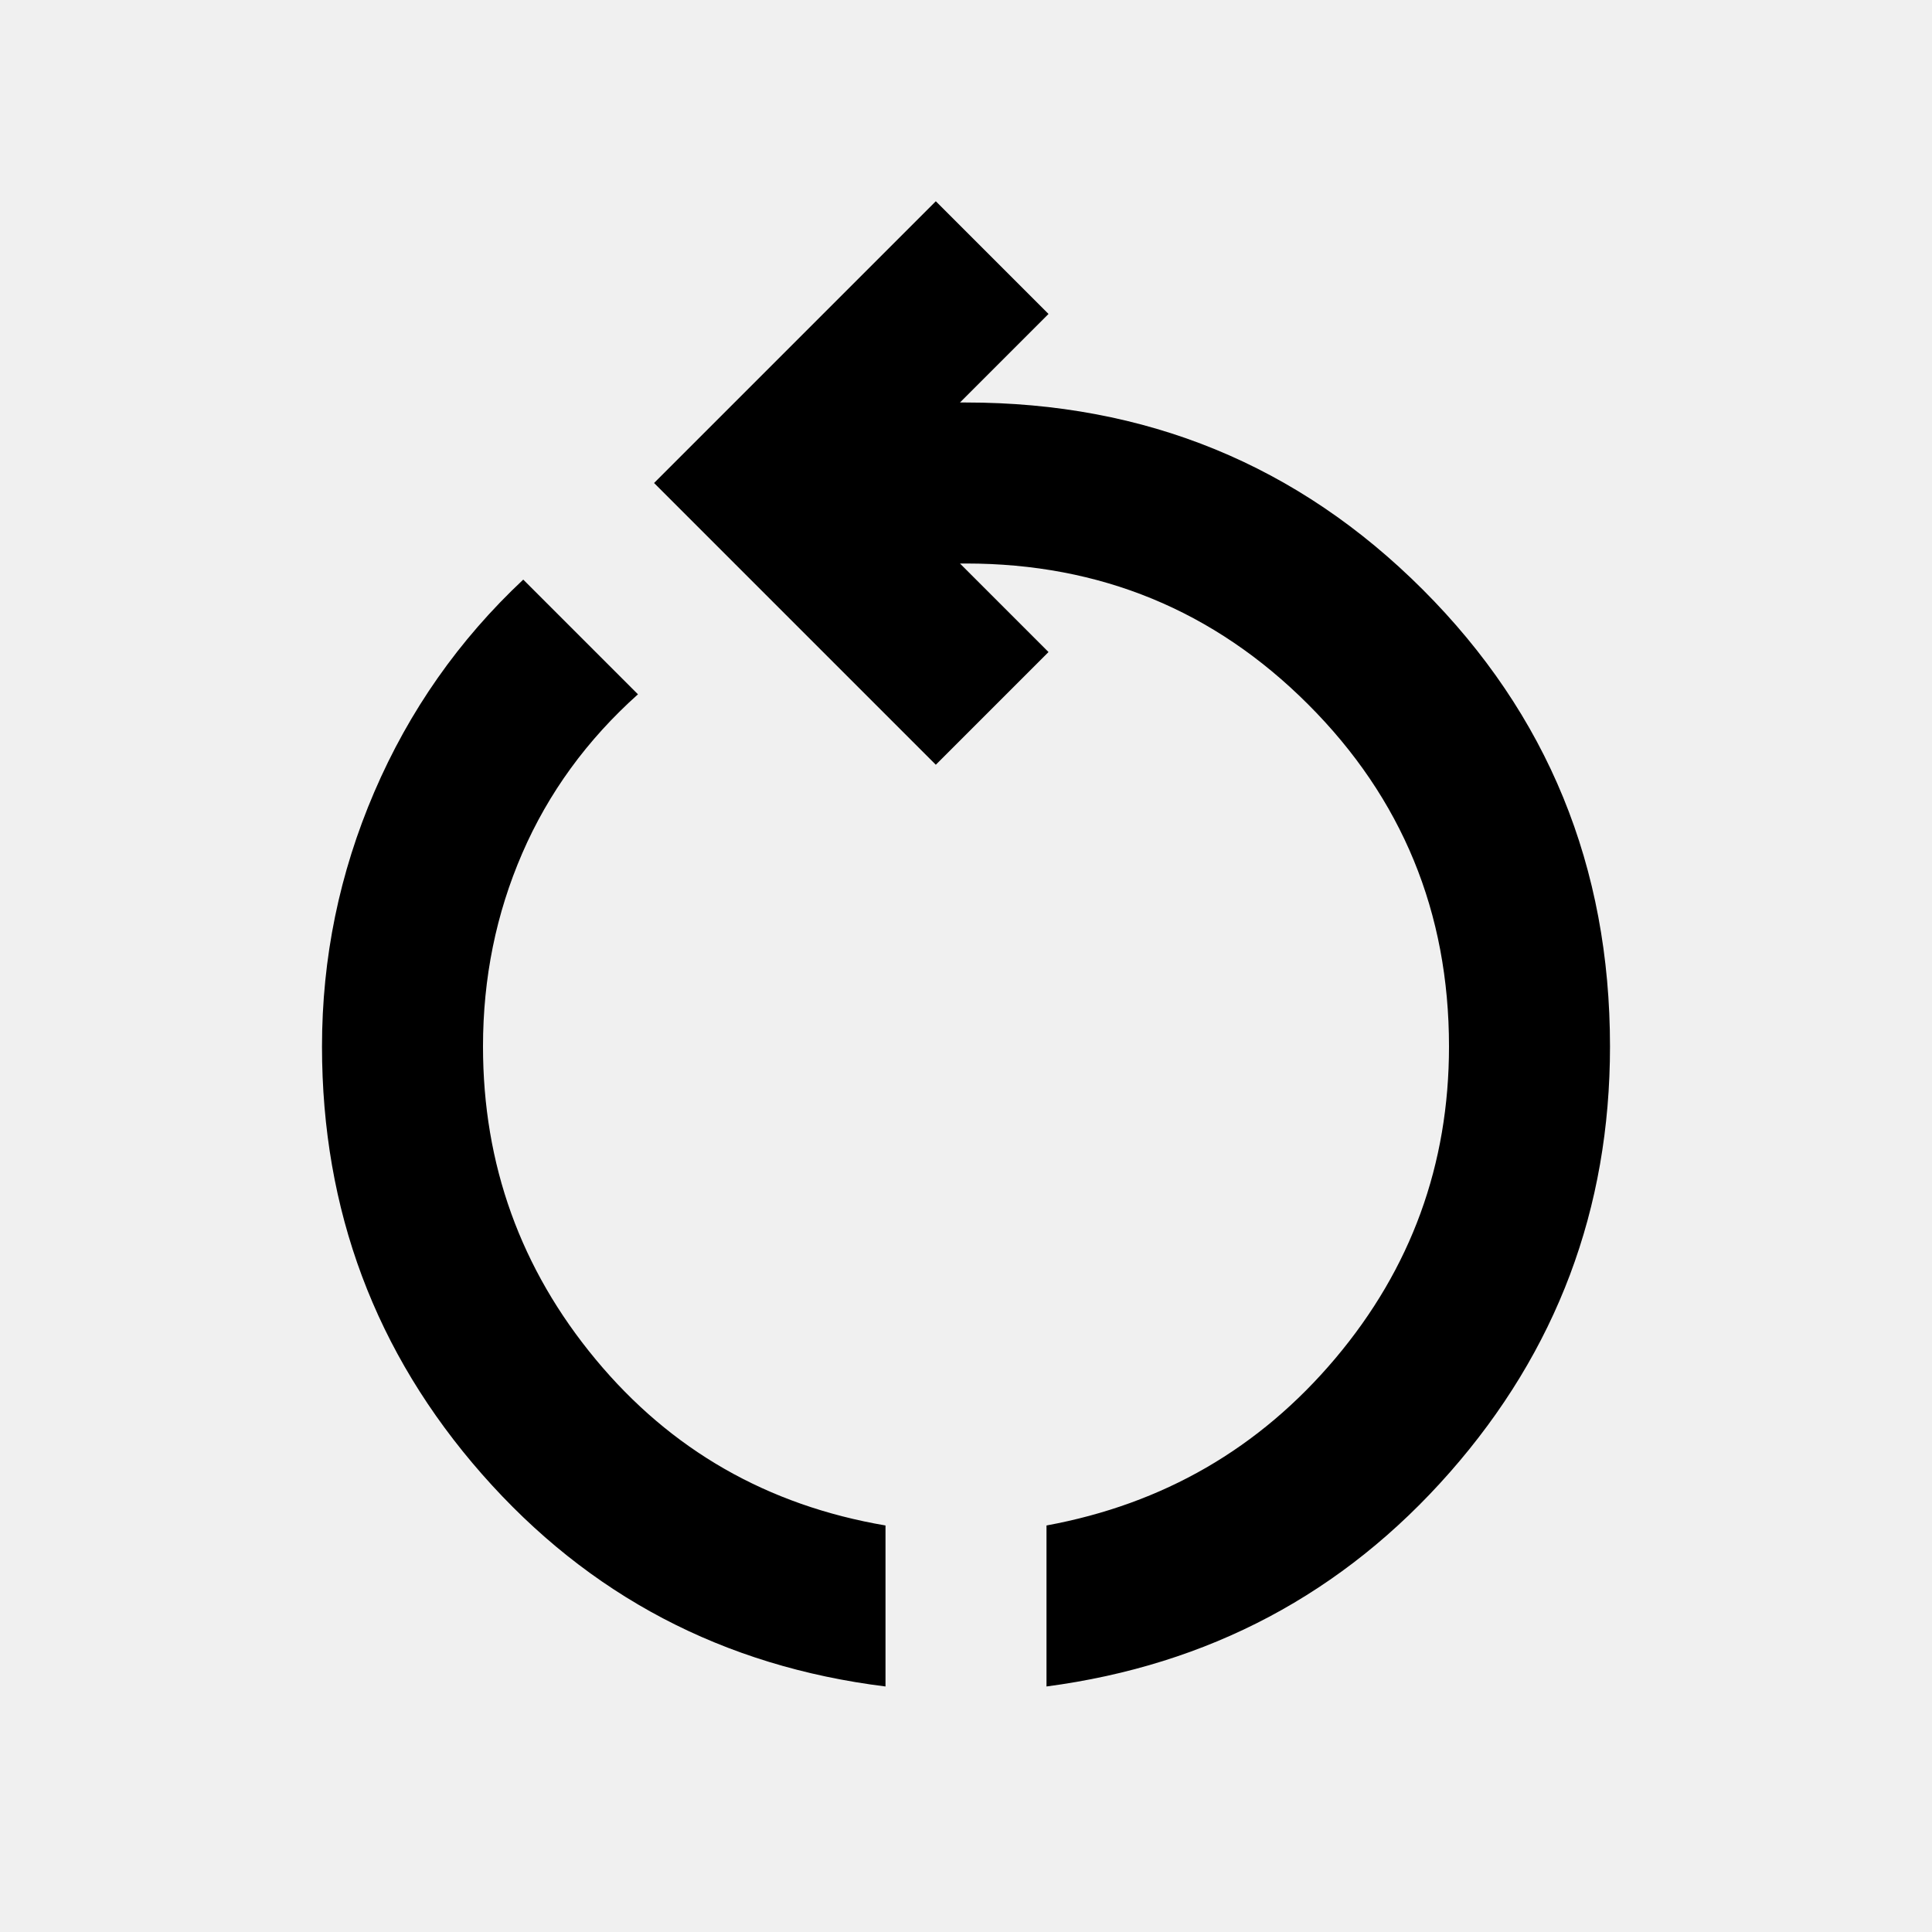
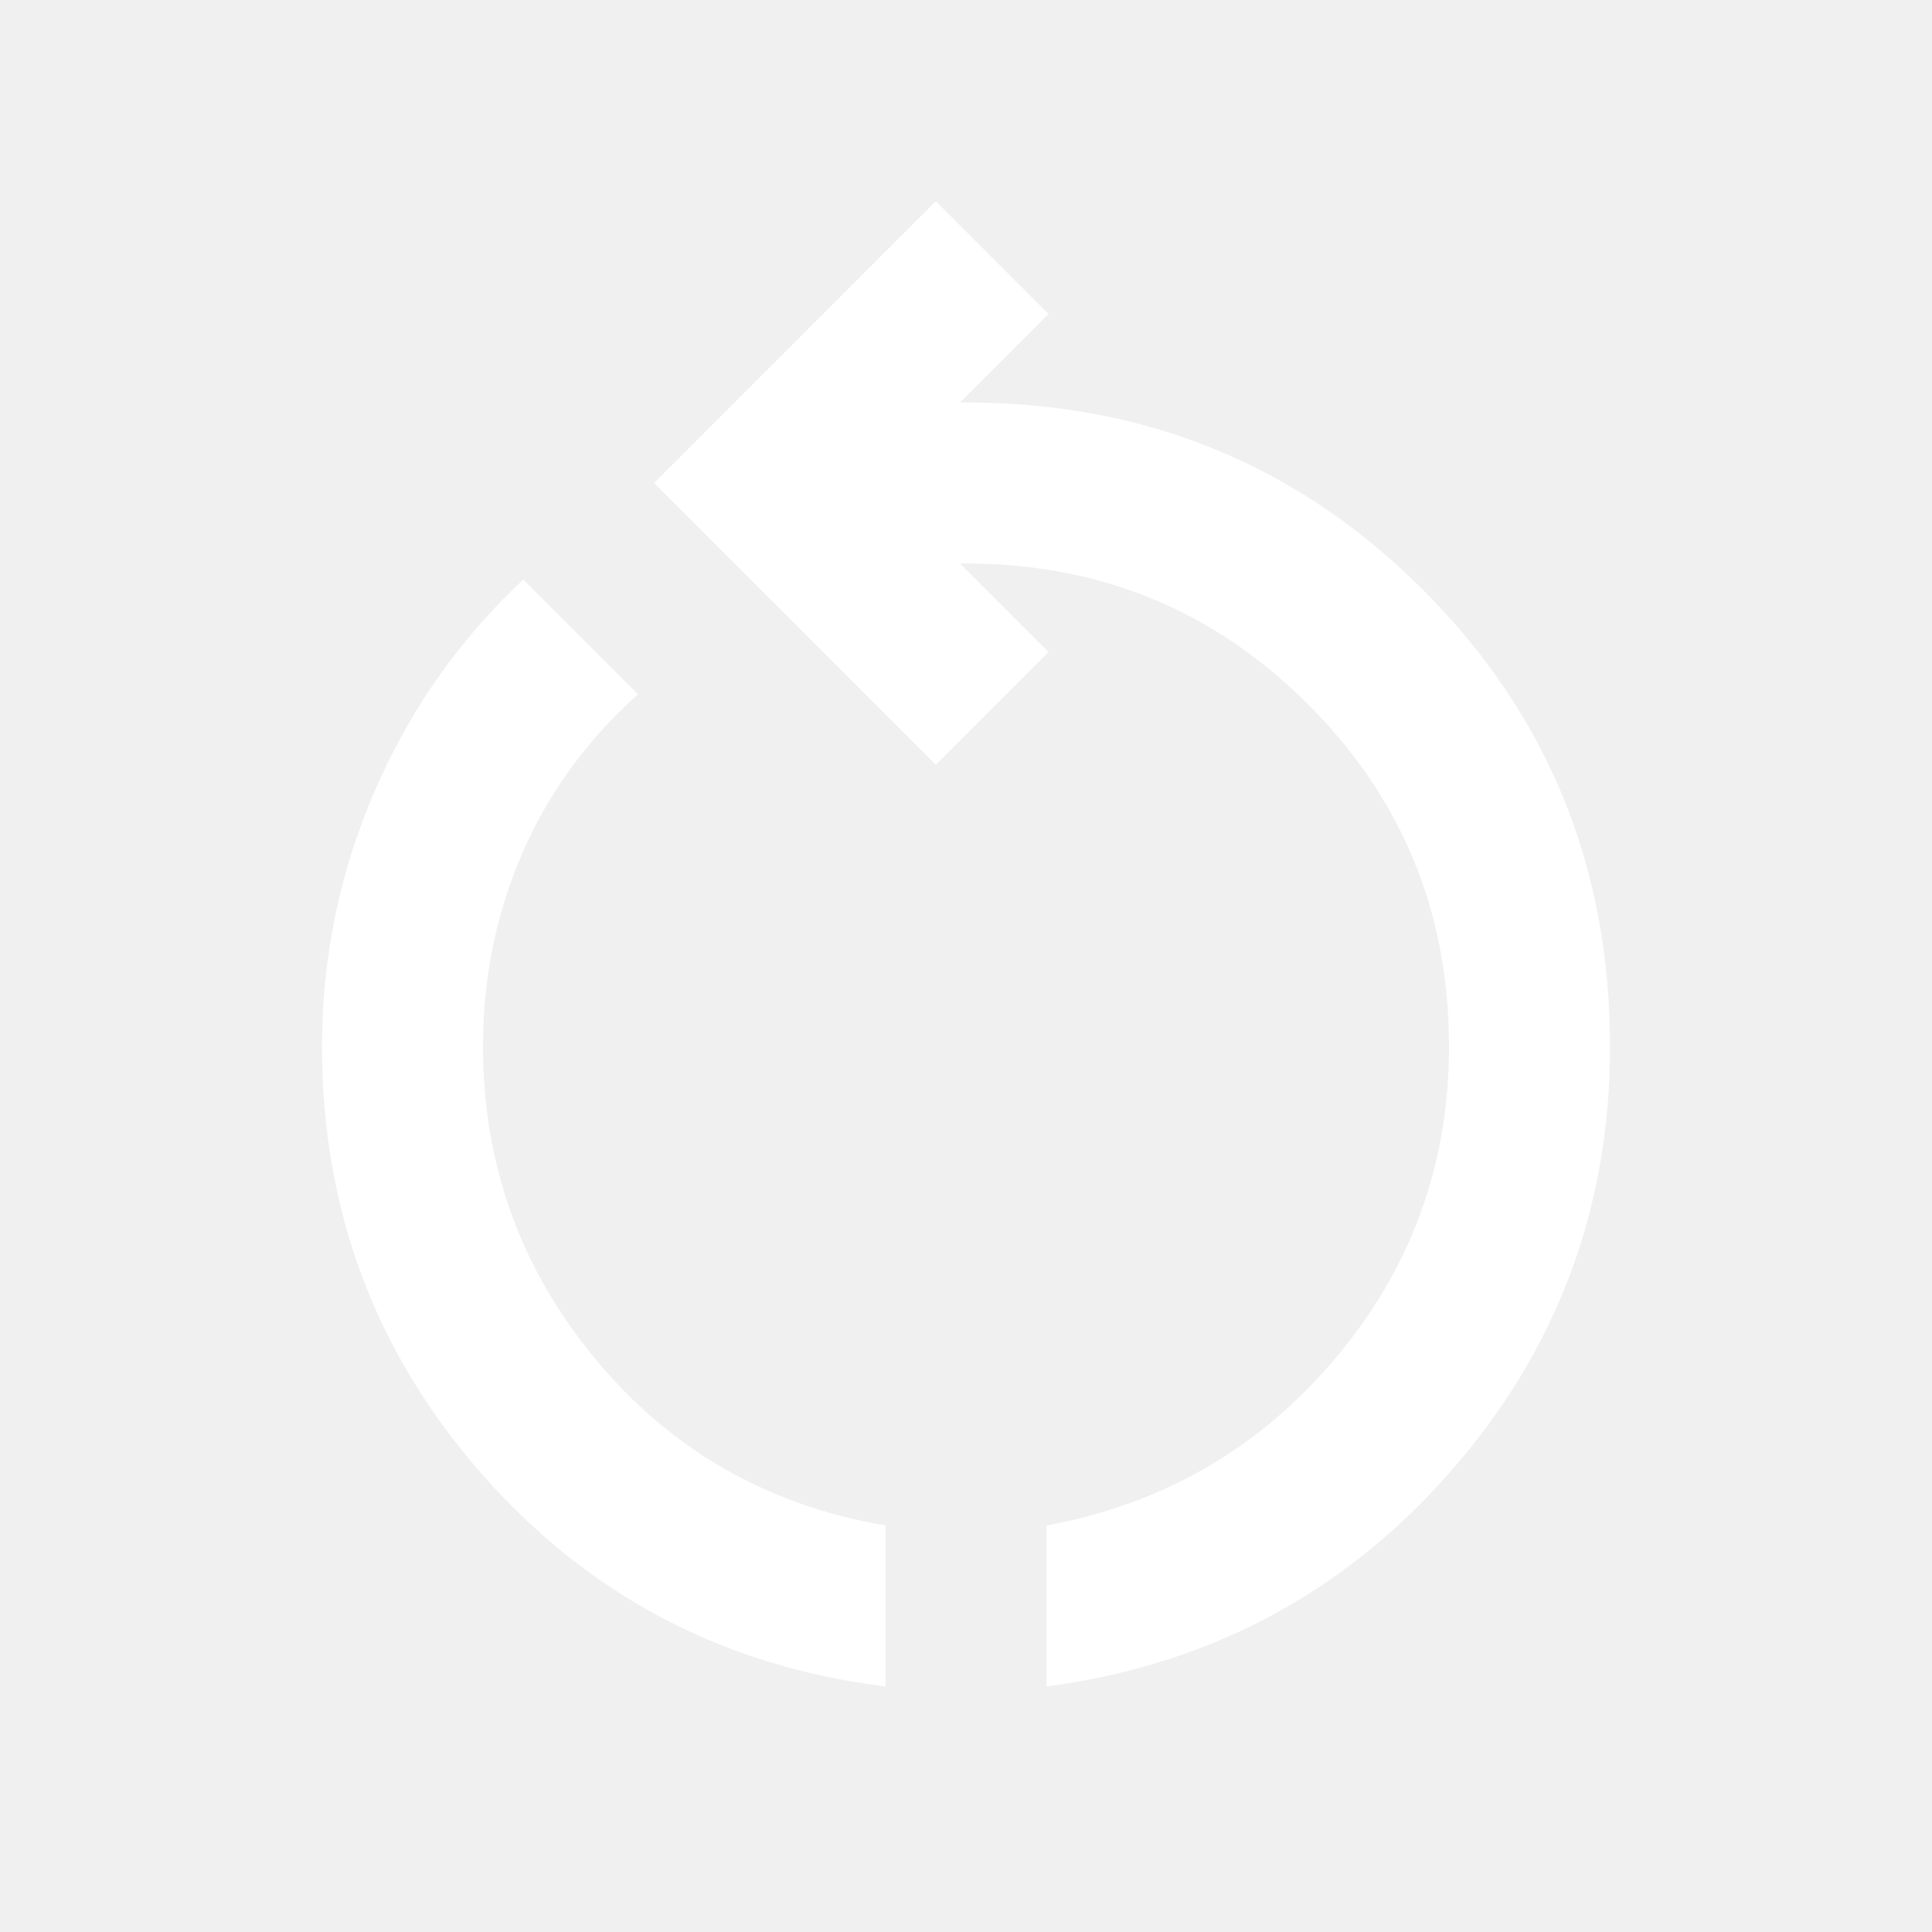
- <svg xmlns="http://www.w3.org/2000/svg" height="24px" viewBox="0 -960 960 960" width="24px" fill="currentColor">
+ <svg xmlns="http://www.w3.org/2000/svg" height="24px" viewBox="0 -960 960 960" width="24px" fill="white">
  <path d="M440-122q-121-15-200.5-105.5T160-440q0-66 26-126.5T260-672l57 57q-38 34-57.5 79T240-440q0 88 56 155.5T440-202v80Zm80 0v-80q87-16 143.5-83T720-440q0-100-70-170t-170-70h-3l44 44-56 56-140-140 140-140 56 56-44 44h3q134 0 227 93t93 227q0 121-79.5 211.5T520-122Z" />
</svg>
